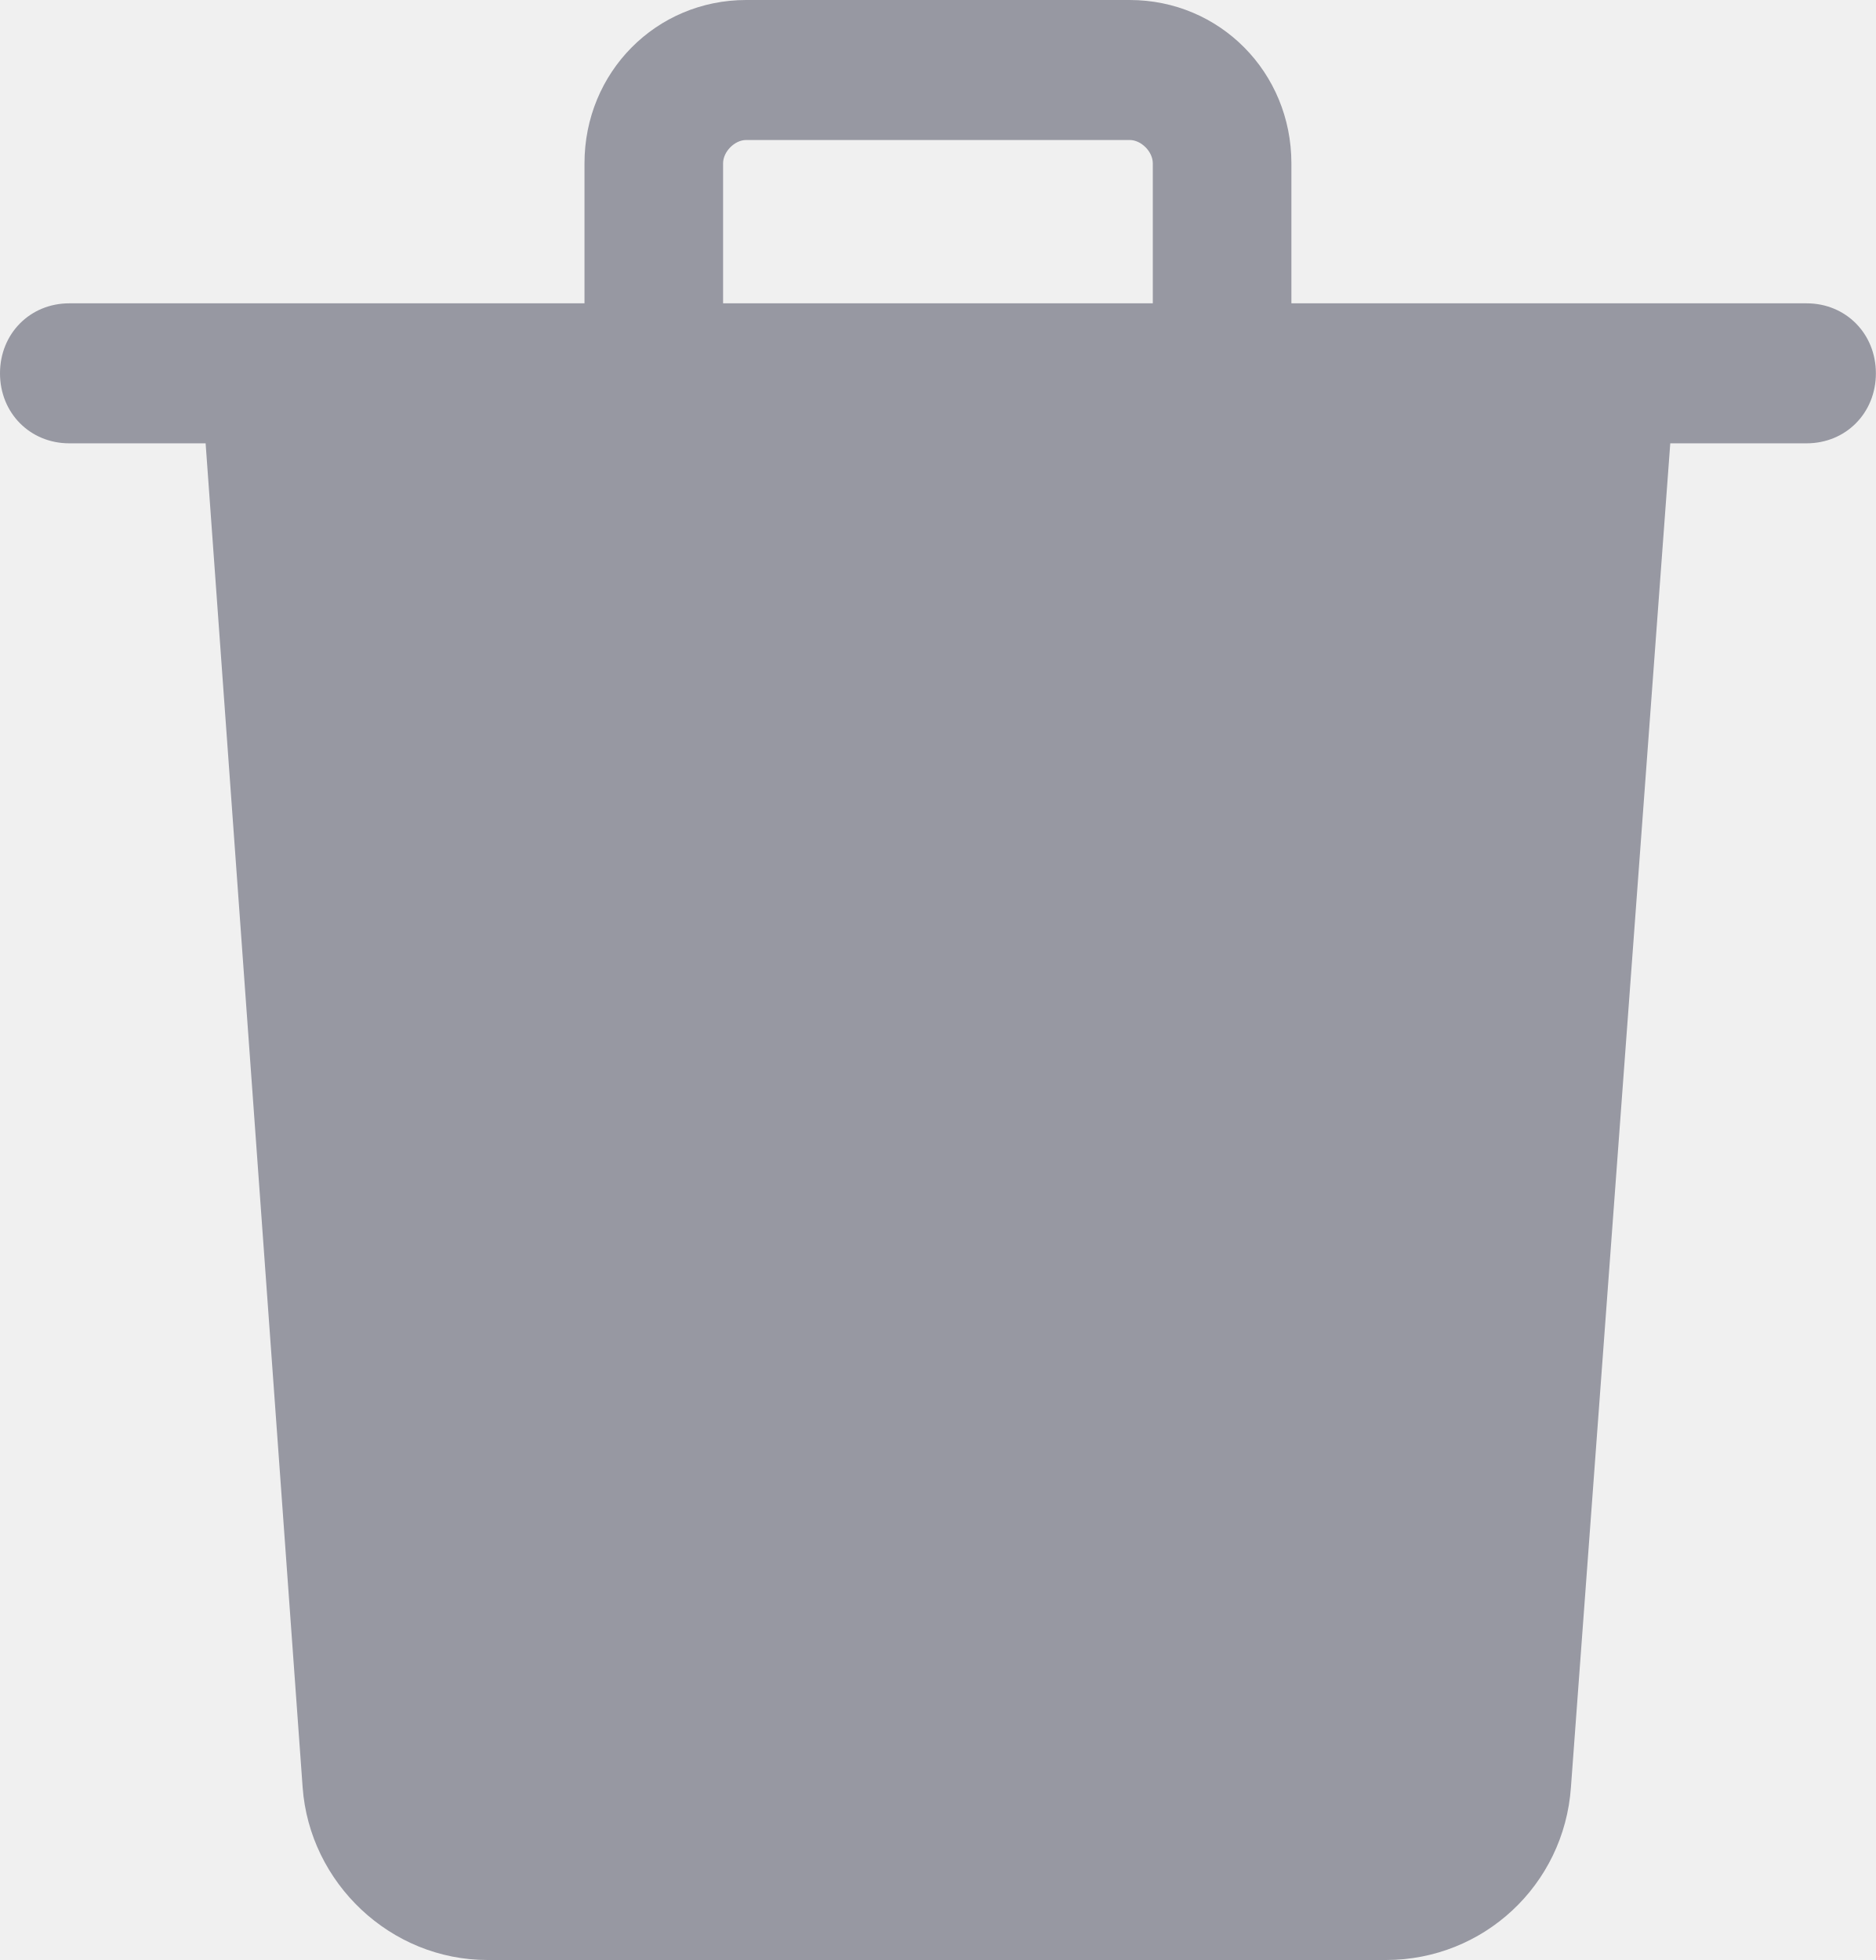
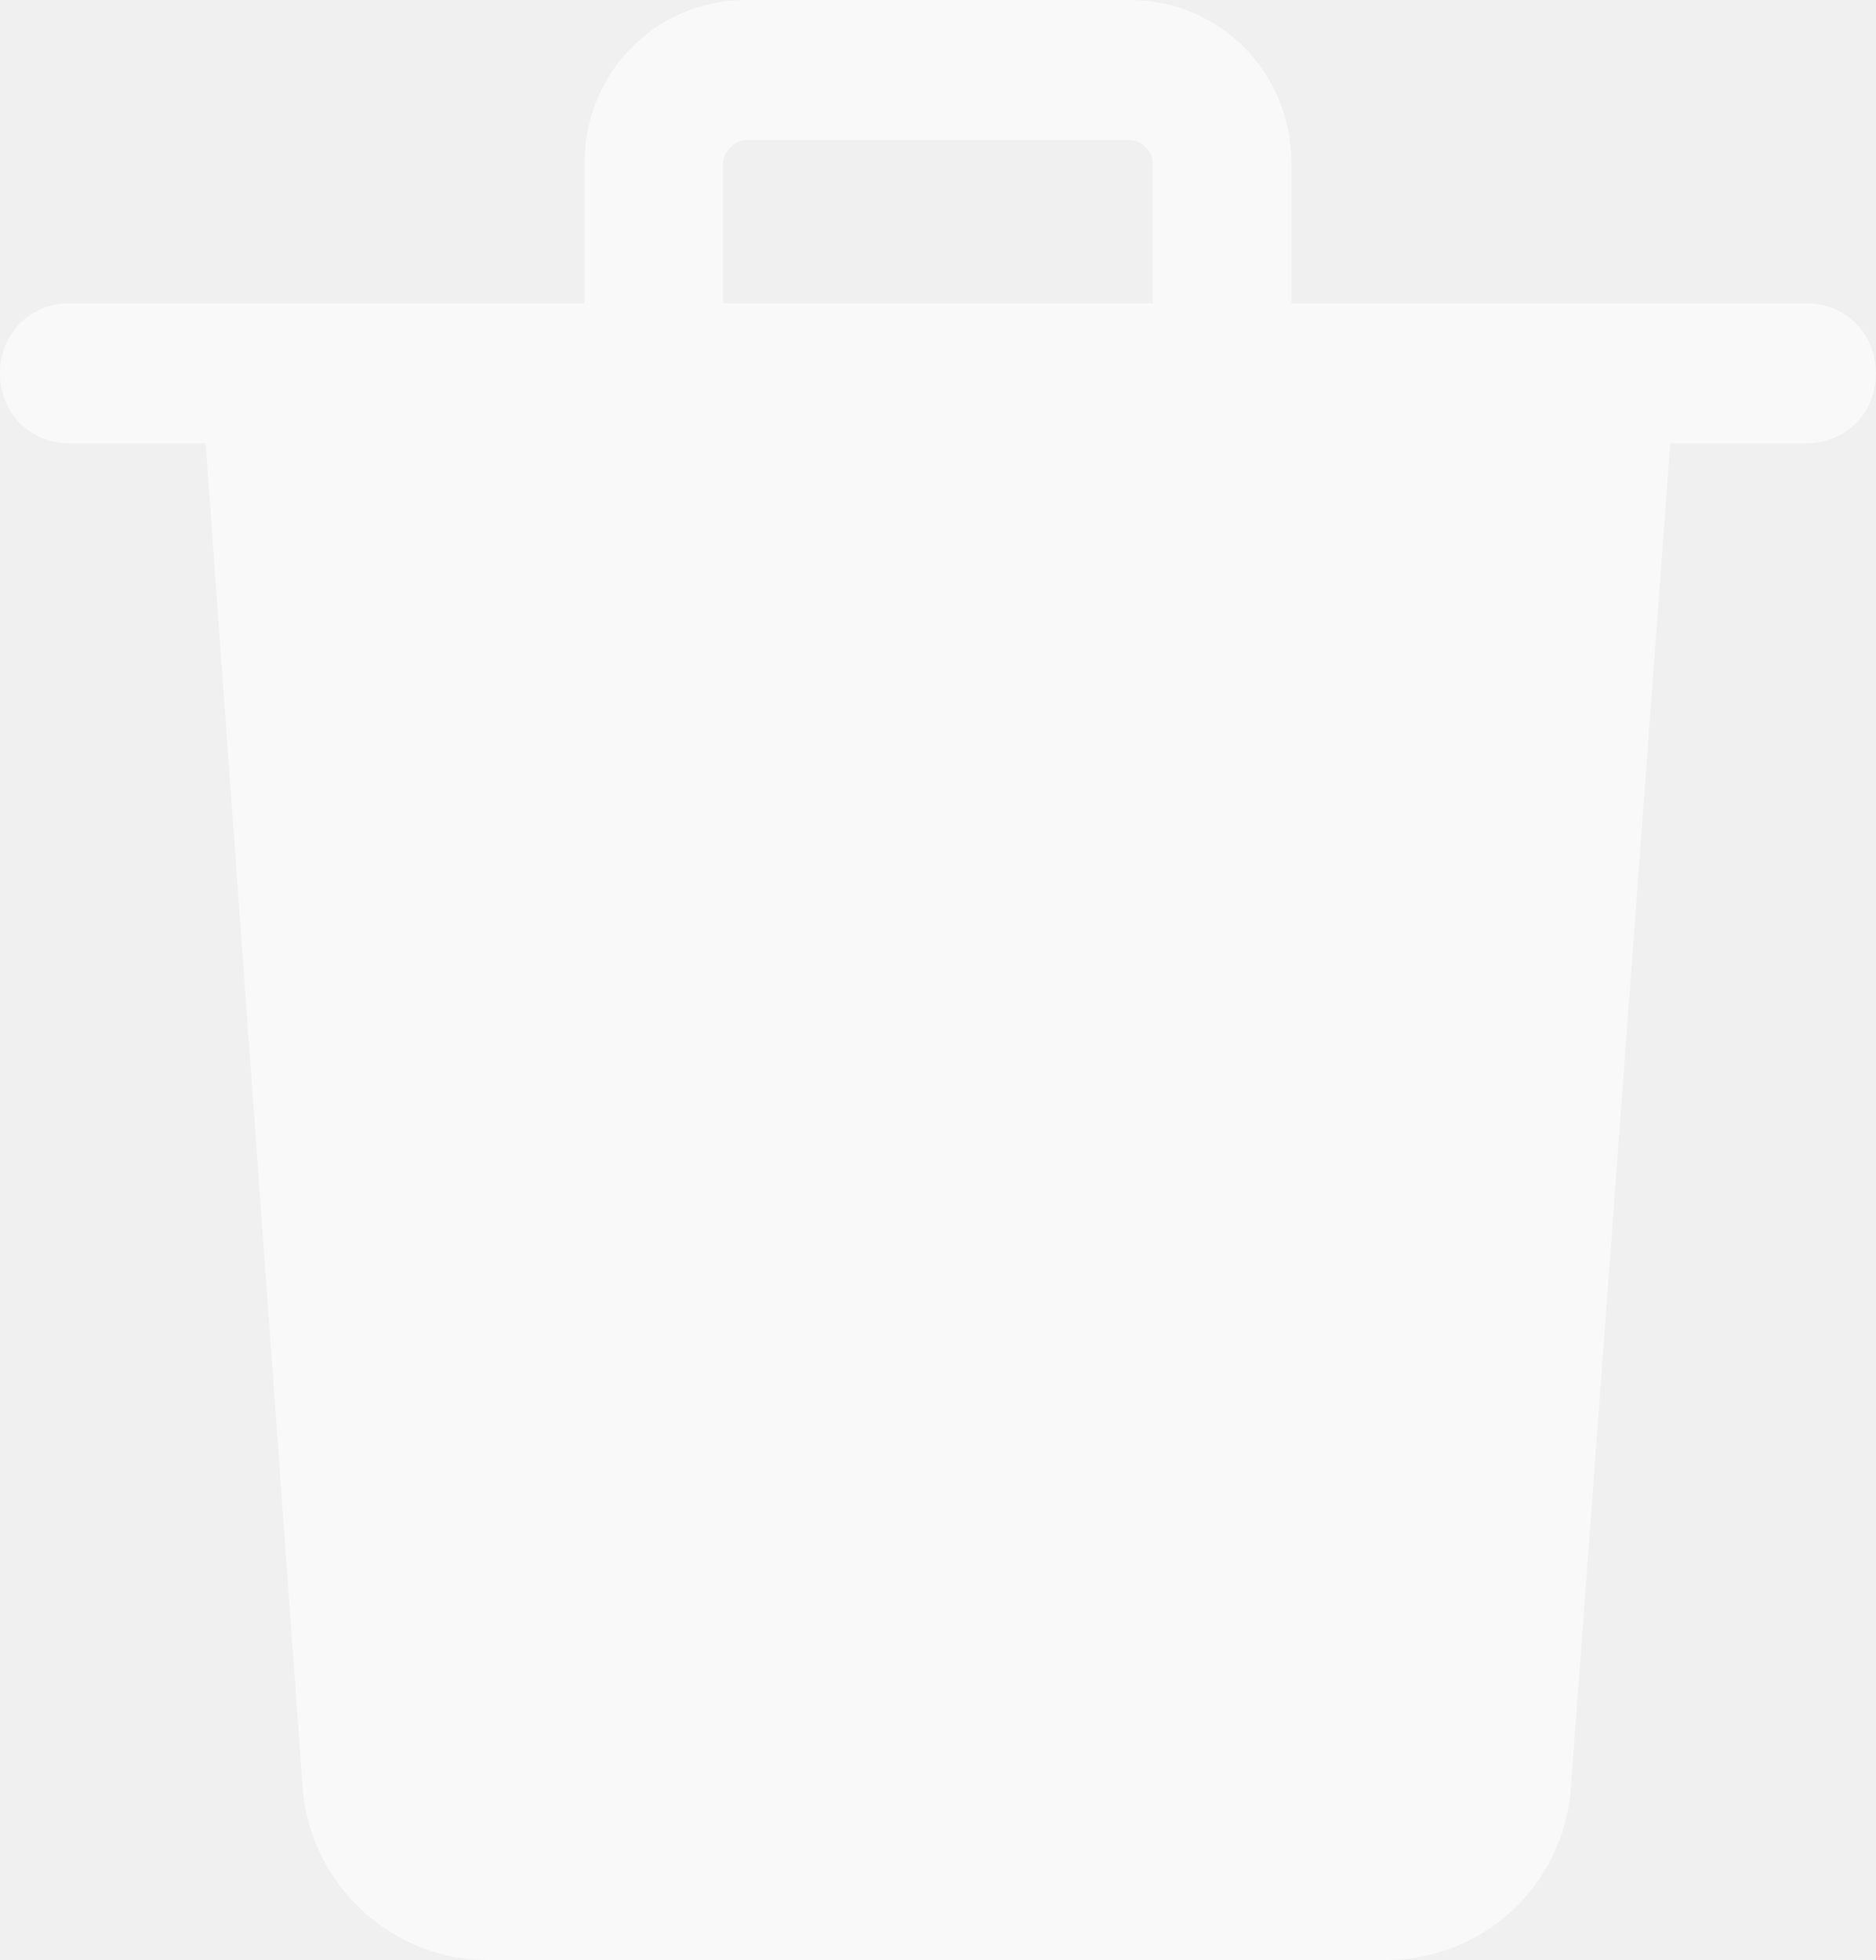
<svg xmlns="http://www.w3.org/2000/svg" width="67" height="70" viewBox="0 0 67 70" fill="none">
-   <path d="M64.525 10.833H46.124V5.833C46.124 2.583 43.566 0 40.349 0H26.651C23.433 0 20.876 2.583 20.876 5.833V10.833H2.475C1.073 10.833 0 11.917 0 13.333C0 14.75 1.073 15.833 2.475 15.833H7.344L10.809 63.833C11.057 67.25 13.945 70 17.41 70H49.507C52.973 70 55.861 67.333 56.108 63.833L59.656 15.833H64.525C65.927 15.833 67 14.75 67 13.333C67 11.917 65.927 10.833 64.525 10.833ZM25.826 5.833C25.826 5.417 26.239 5 26.651 5H40.349C40.761 5 41.174 5.417 41.174 5.833V10.833H25.826V5.833Z" fill="#5C5D6F" fill-opacity="0.6" />
+   <path d="M64.525 10.833H46.124V5.833C46.124 2.583 43.566 0 40.349 0H26.651C23.433 0 20.876 2.583 20.876 5.833V10.833H2.475C1.073 10.833 0 11.917 0 13.333C0 14.75 1.073 15.833 2.475 15.833H7.344L10.809 63.833C11.057 67.25 13.945 70 17.41 70H49.507C52.973 70 55.861 67.333 56.108 63.833L59.656 15.833H64.525C65.927 15.833 67 14.75 67 13.333C67 11.917 65.927 10.833 64.525 10.833ZM25.826 5.833C25.826 5.417 26.239 5 26.651 5H40.349C40.761 5 41.174 5.417 41.174 5.833V10.833H25.826V5.833Z" fill="#ffffff" fill-opacity="0.6" />
</svg>
